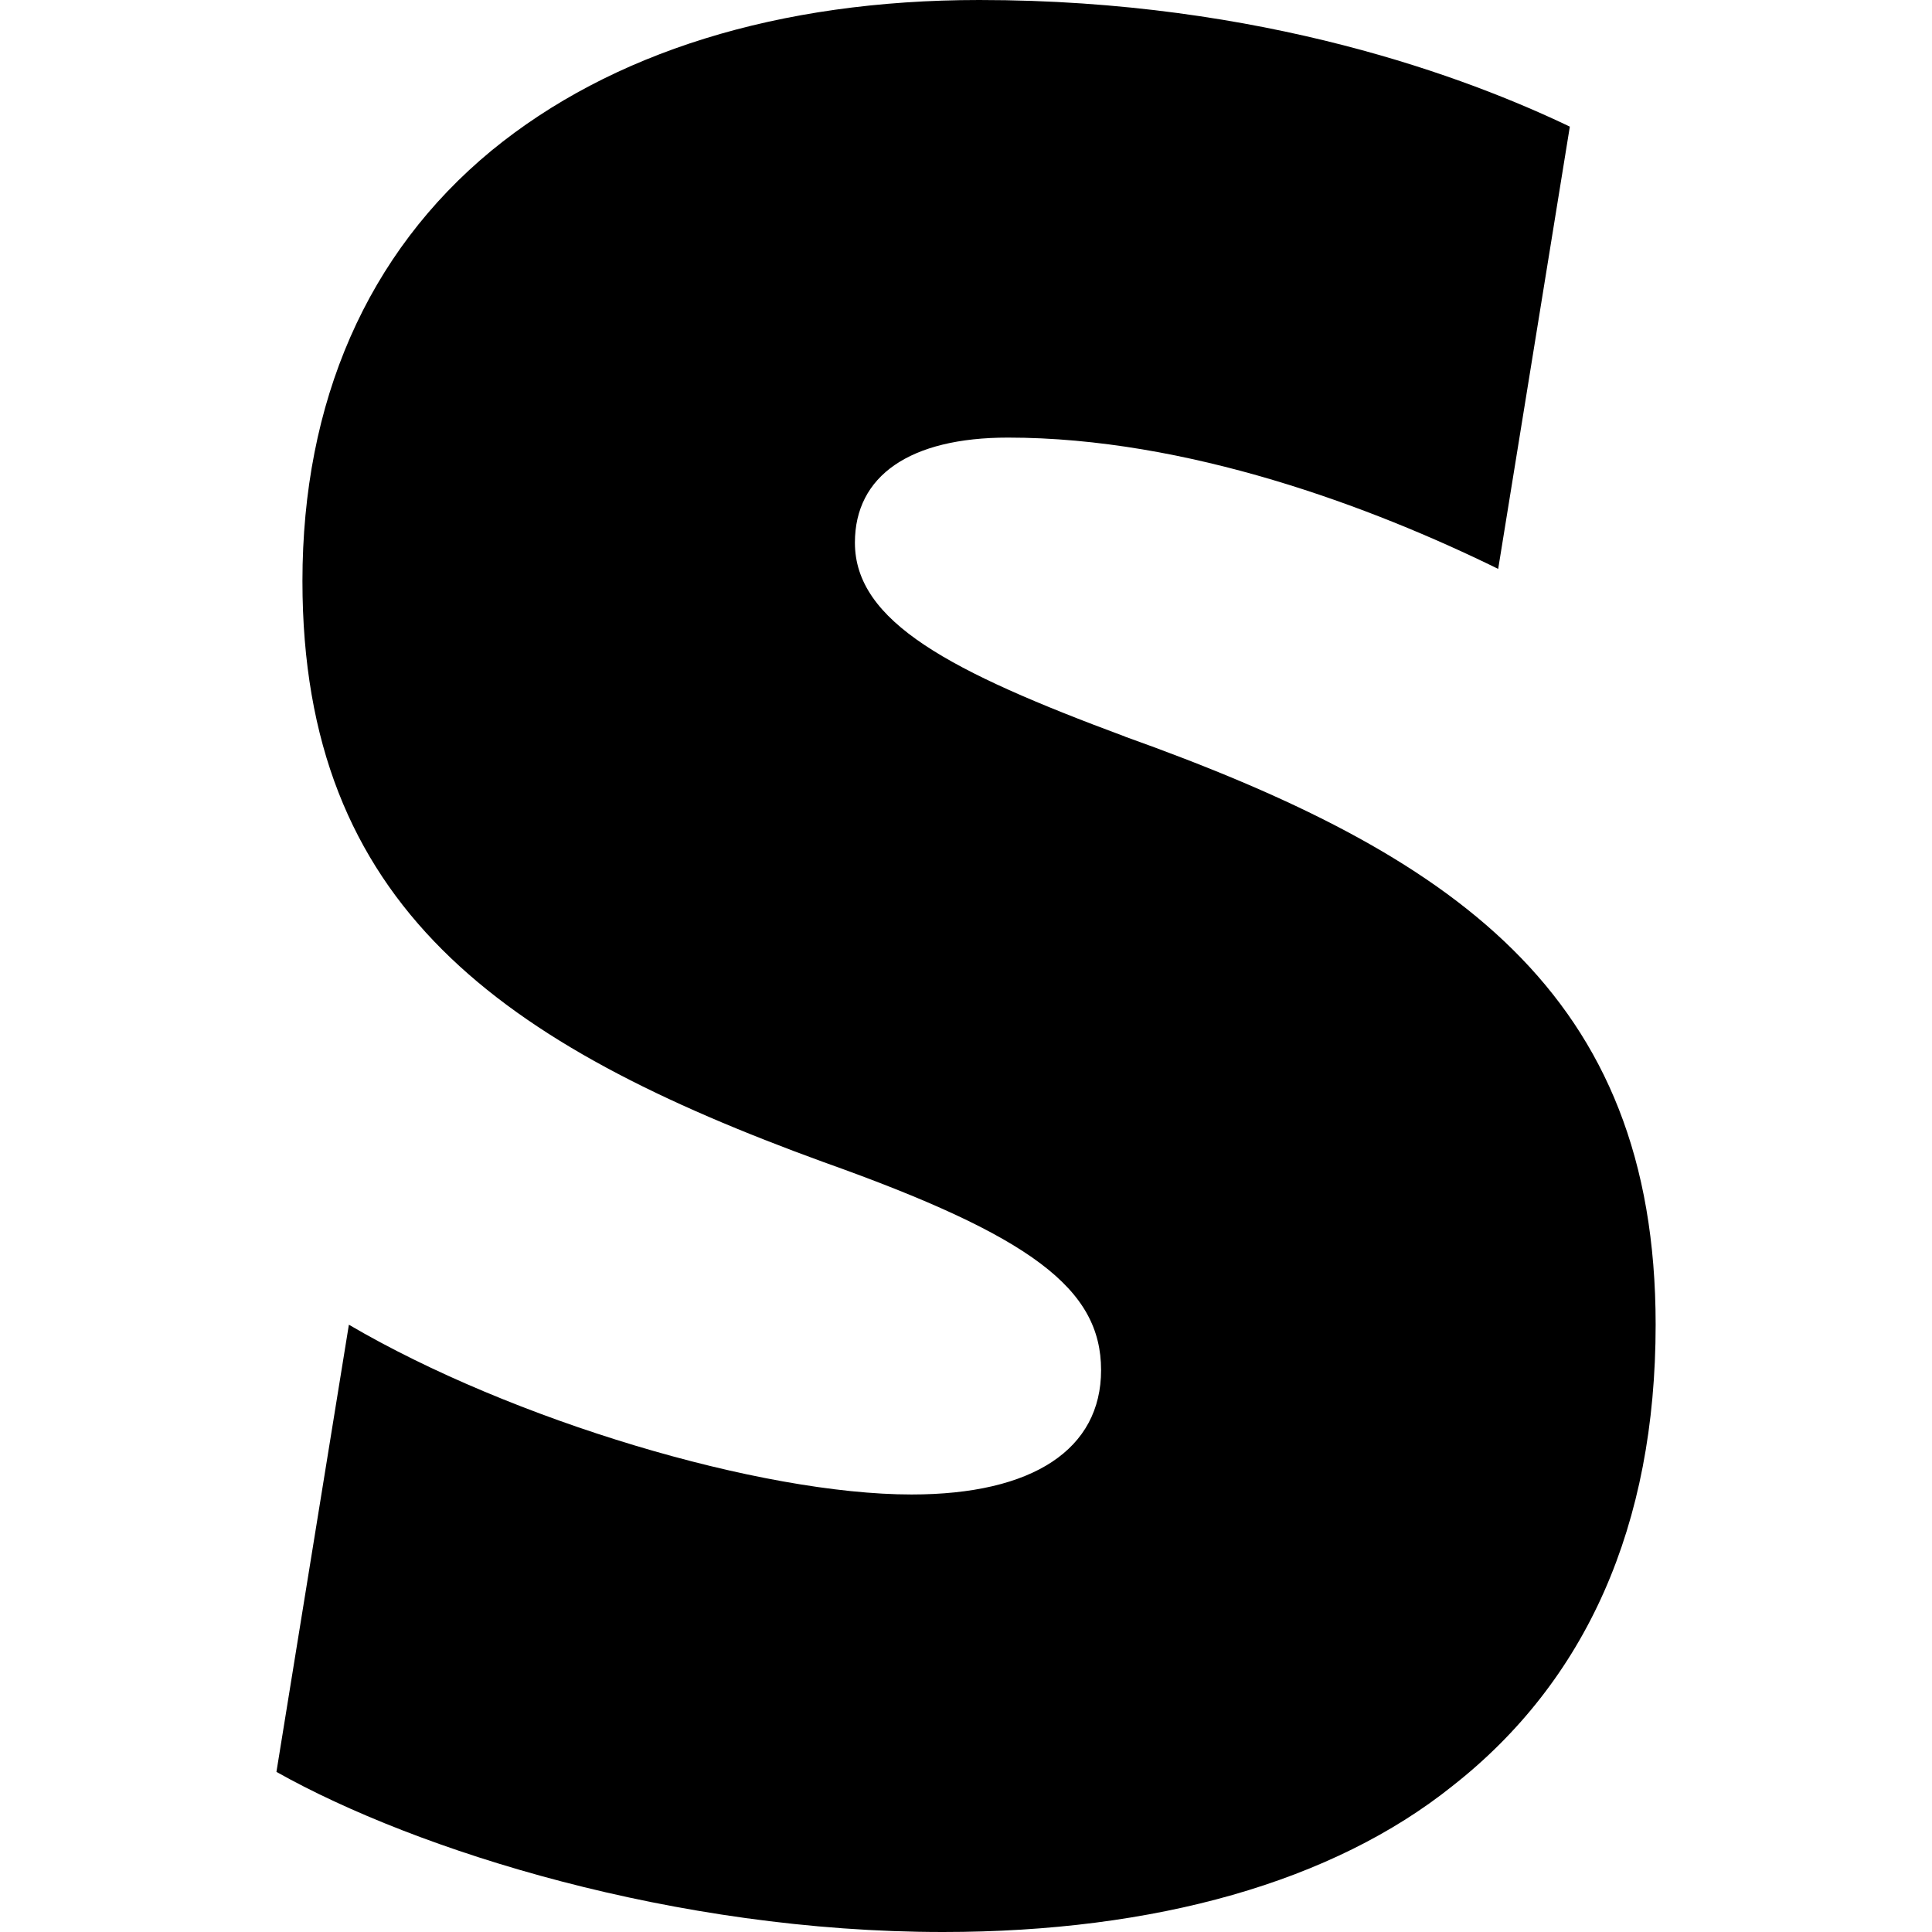
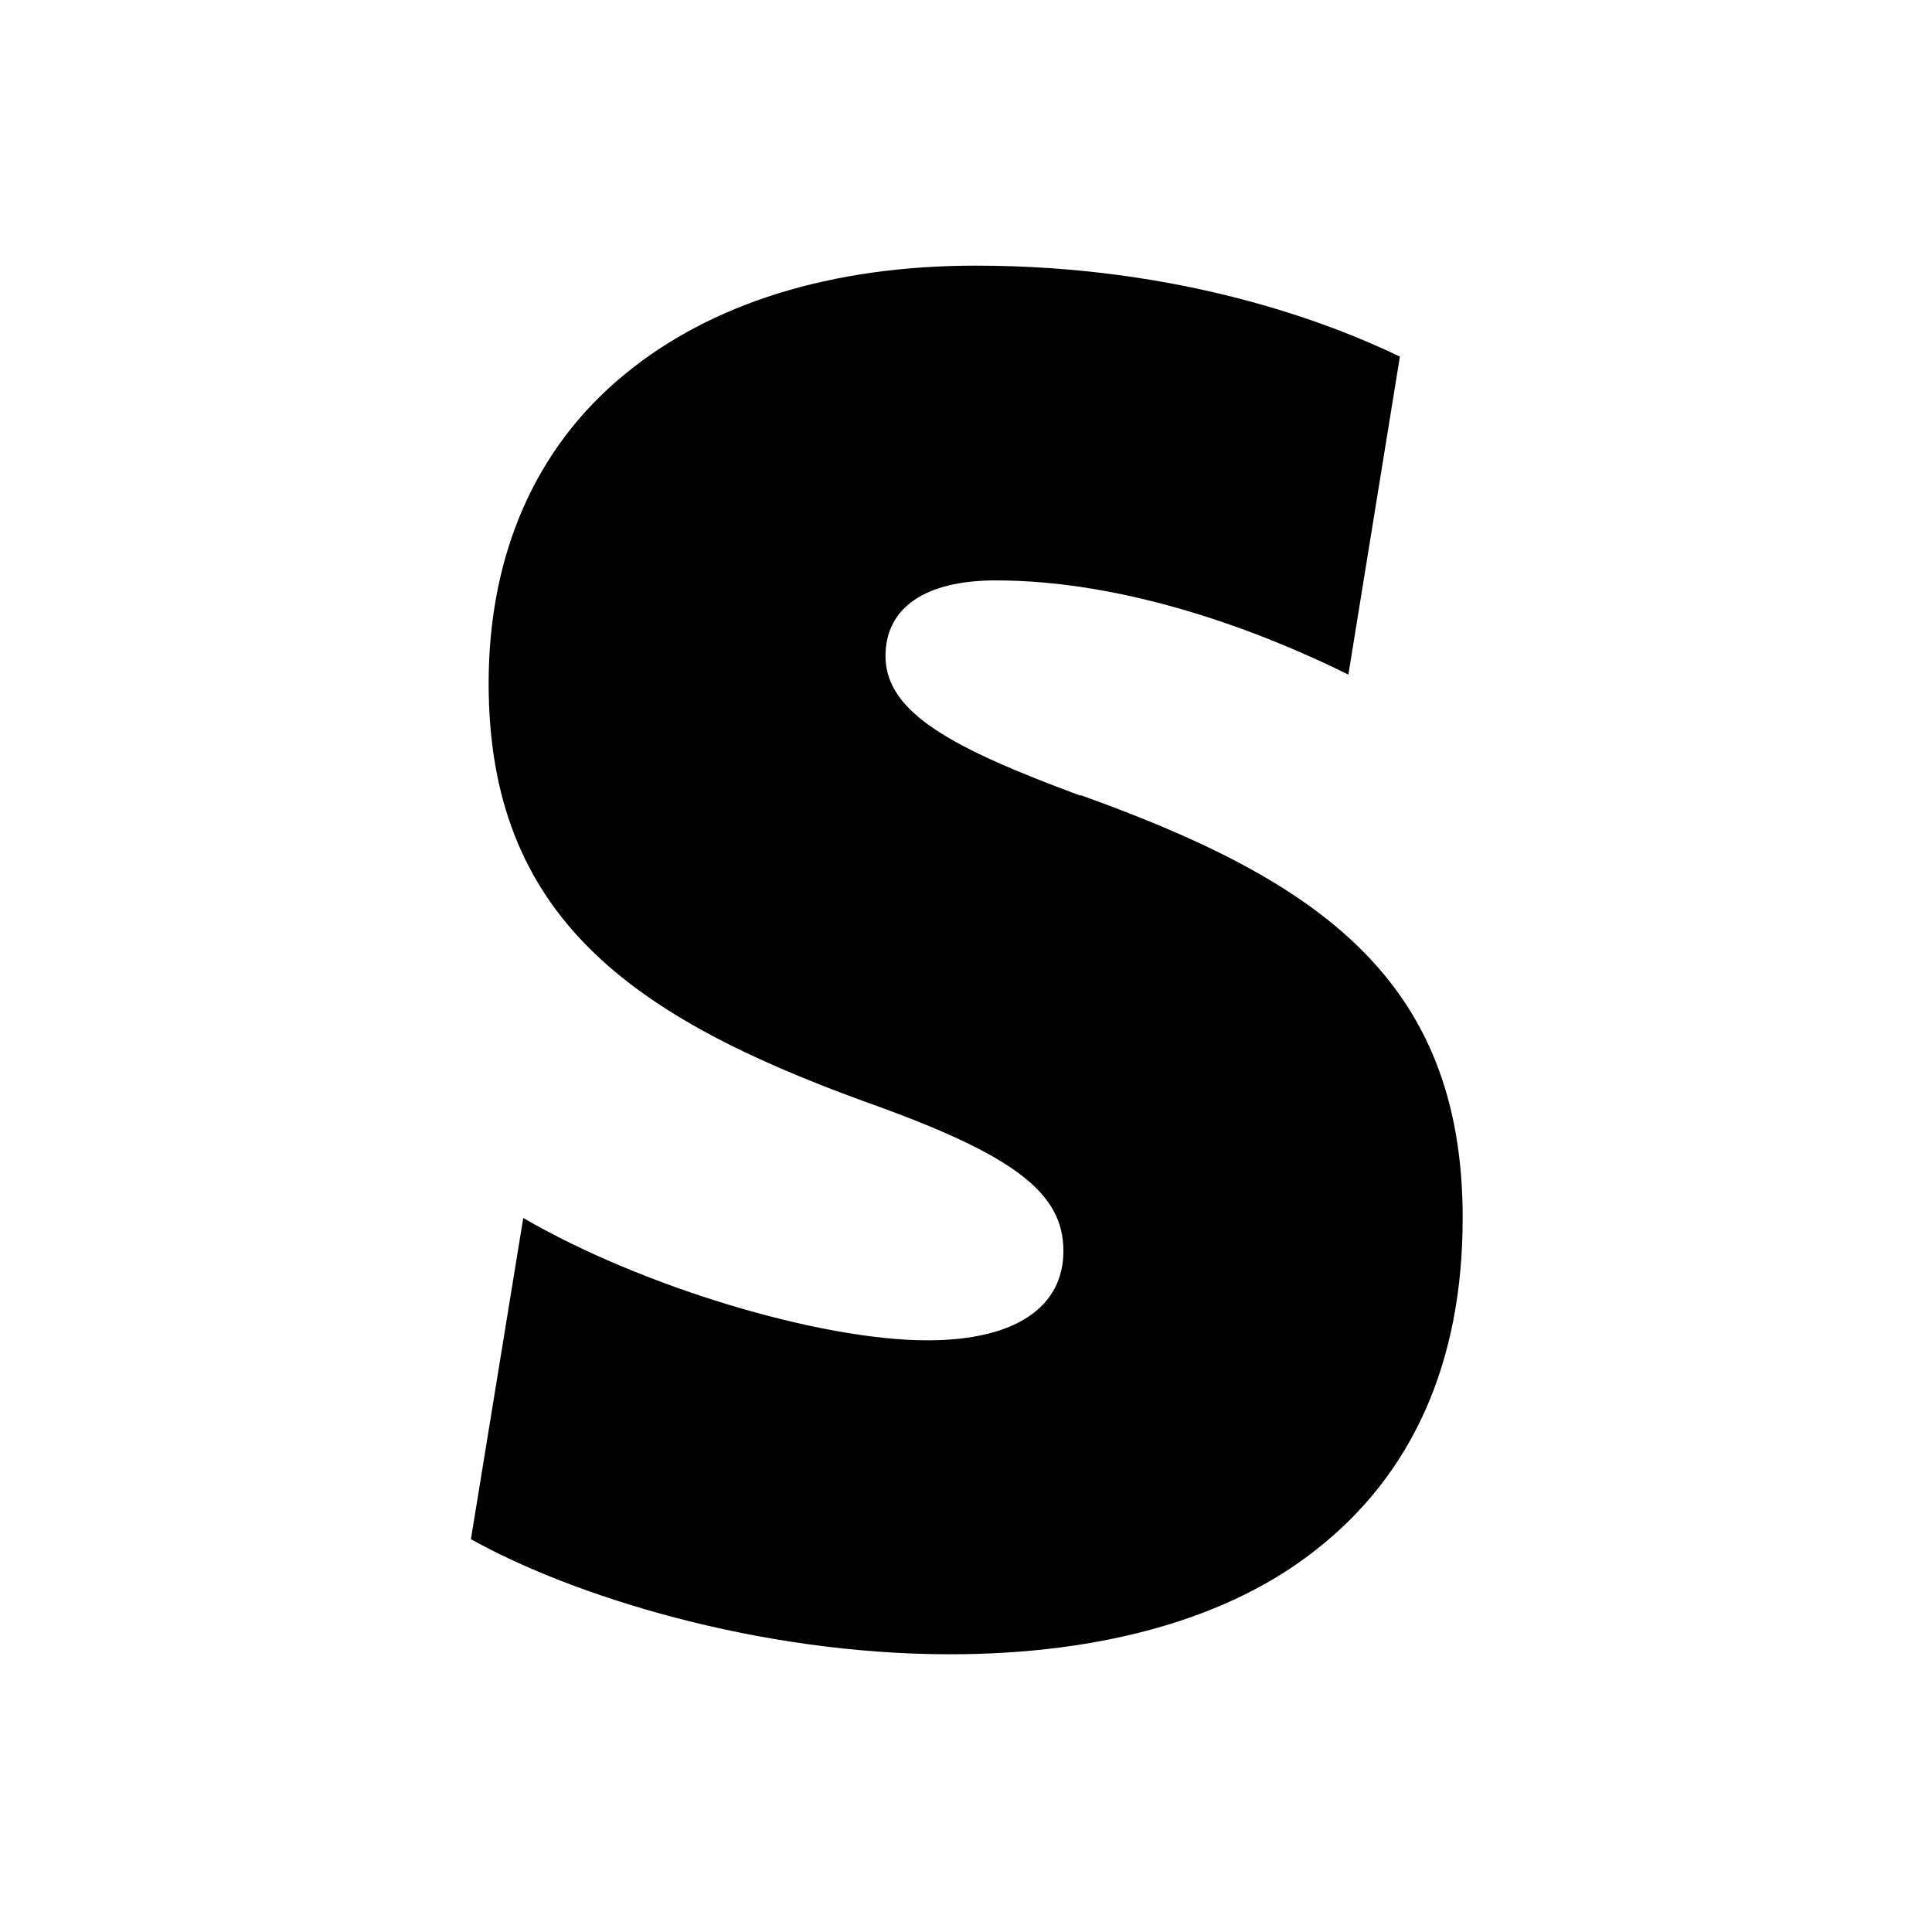
<svg xmlns="http://www.w3.org/2000/svg" viewBox="0 0 24 24" fill="currentColor">
-   <path d="M13.976 9.15c-2.172-.806-3.356-1.426-3.356-2.409 0-.831.683-1.305 1.901-1.305 2.227 0 4.515.858 6.09 1.631l.89-5.494C18.252.975 15.697 0 12.165 0 9.667 0 7.589.654 6.104 1.872 4.56 3.147 3.757 4.992 3.757 7.218c0 4.039 2.467 5.76 6.476 7.219 2.585.92 3.445 1.574 3.445 2.583 0 .98-.84 1.545-2.354 1.545-1.875 0-4.965-.921-6.99-2.109l-.9 5.555C5.175 22.99 8.385 24 11.714 24c2.641 0 4.843-.624 6.328-1.813 1.664-1.305 2.525-3.236 2.525-5.732 0-4.128-2.524-5.851-6.594-7.305h.003z" />
+   <path d="M13.43,9.88c2.93,1.05 4.74,2.28 4.74,5.25c0,1.79 -0.62,3.18 -1.82,4.12c-1.07,0.85 -2.65,1.3 -4.55,1.3c-2.39,0 -4.7,-0.73 -5.95,-1.43l0.65,-3.99c1.46,0.85 3.68,1.52 5.02,1.52c1.09,0 1.69,-0.41 1.69,-1.11c0,-0.73 -0.62,-1.2 -2.48,-1.86c-2.88,-1.05 -4.66,-2.29 -4.66,-5.19c0,-1.6 0.58,-2.93 1.69,-3.84c1.07,-0.88 2.56,-1.35 4.36,-1.35c2.54,0 4.38,0.7 5.27,1.13l-0.64,3.95c-1.13,-0.56 -2.78,-1.17 -4.38,-1.17c-0.88,0 -1.37,0.34 -1.37,0.94c0,0.71 0.85,1.15 2.41,1.73z" />
</svg>
